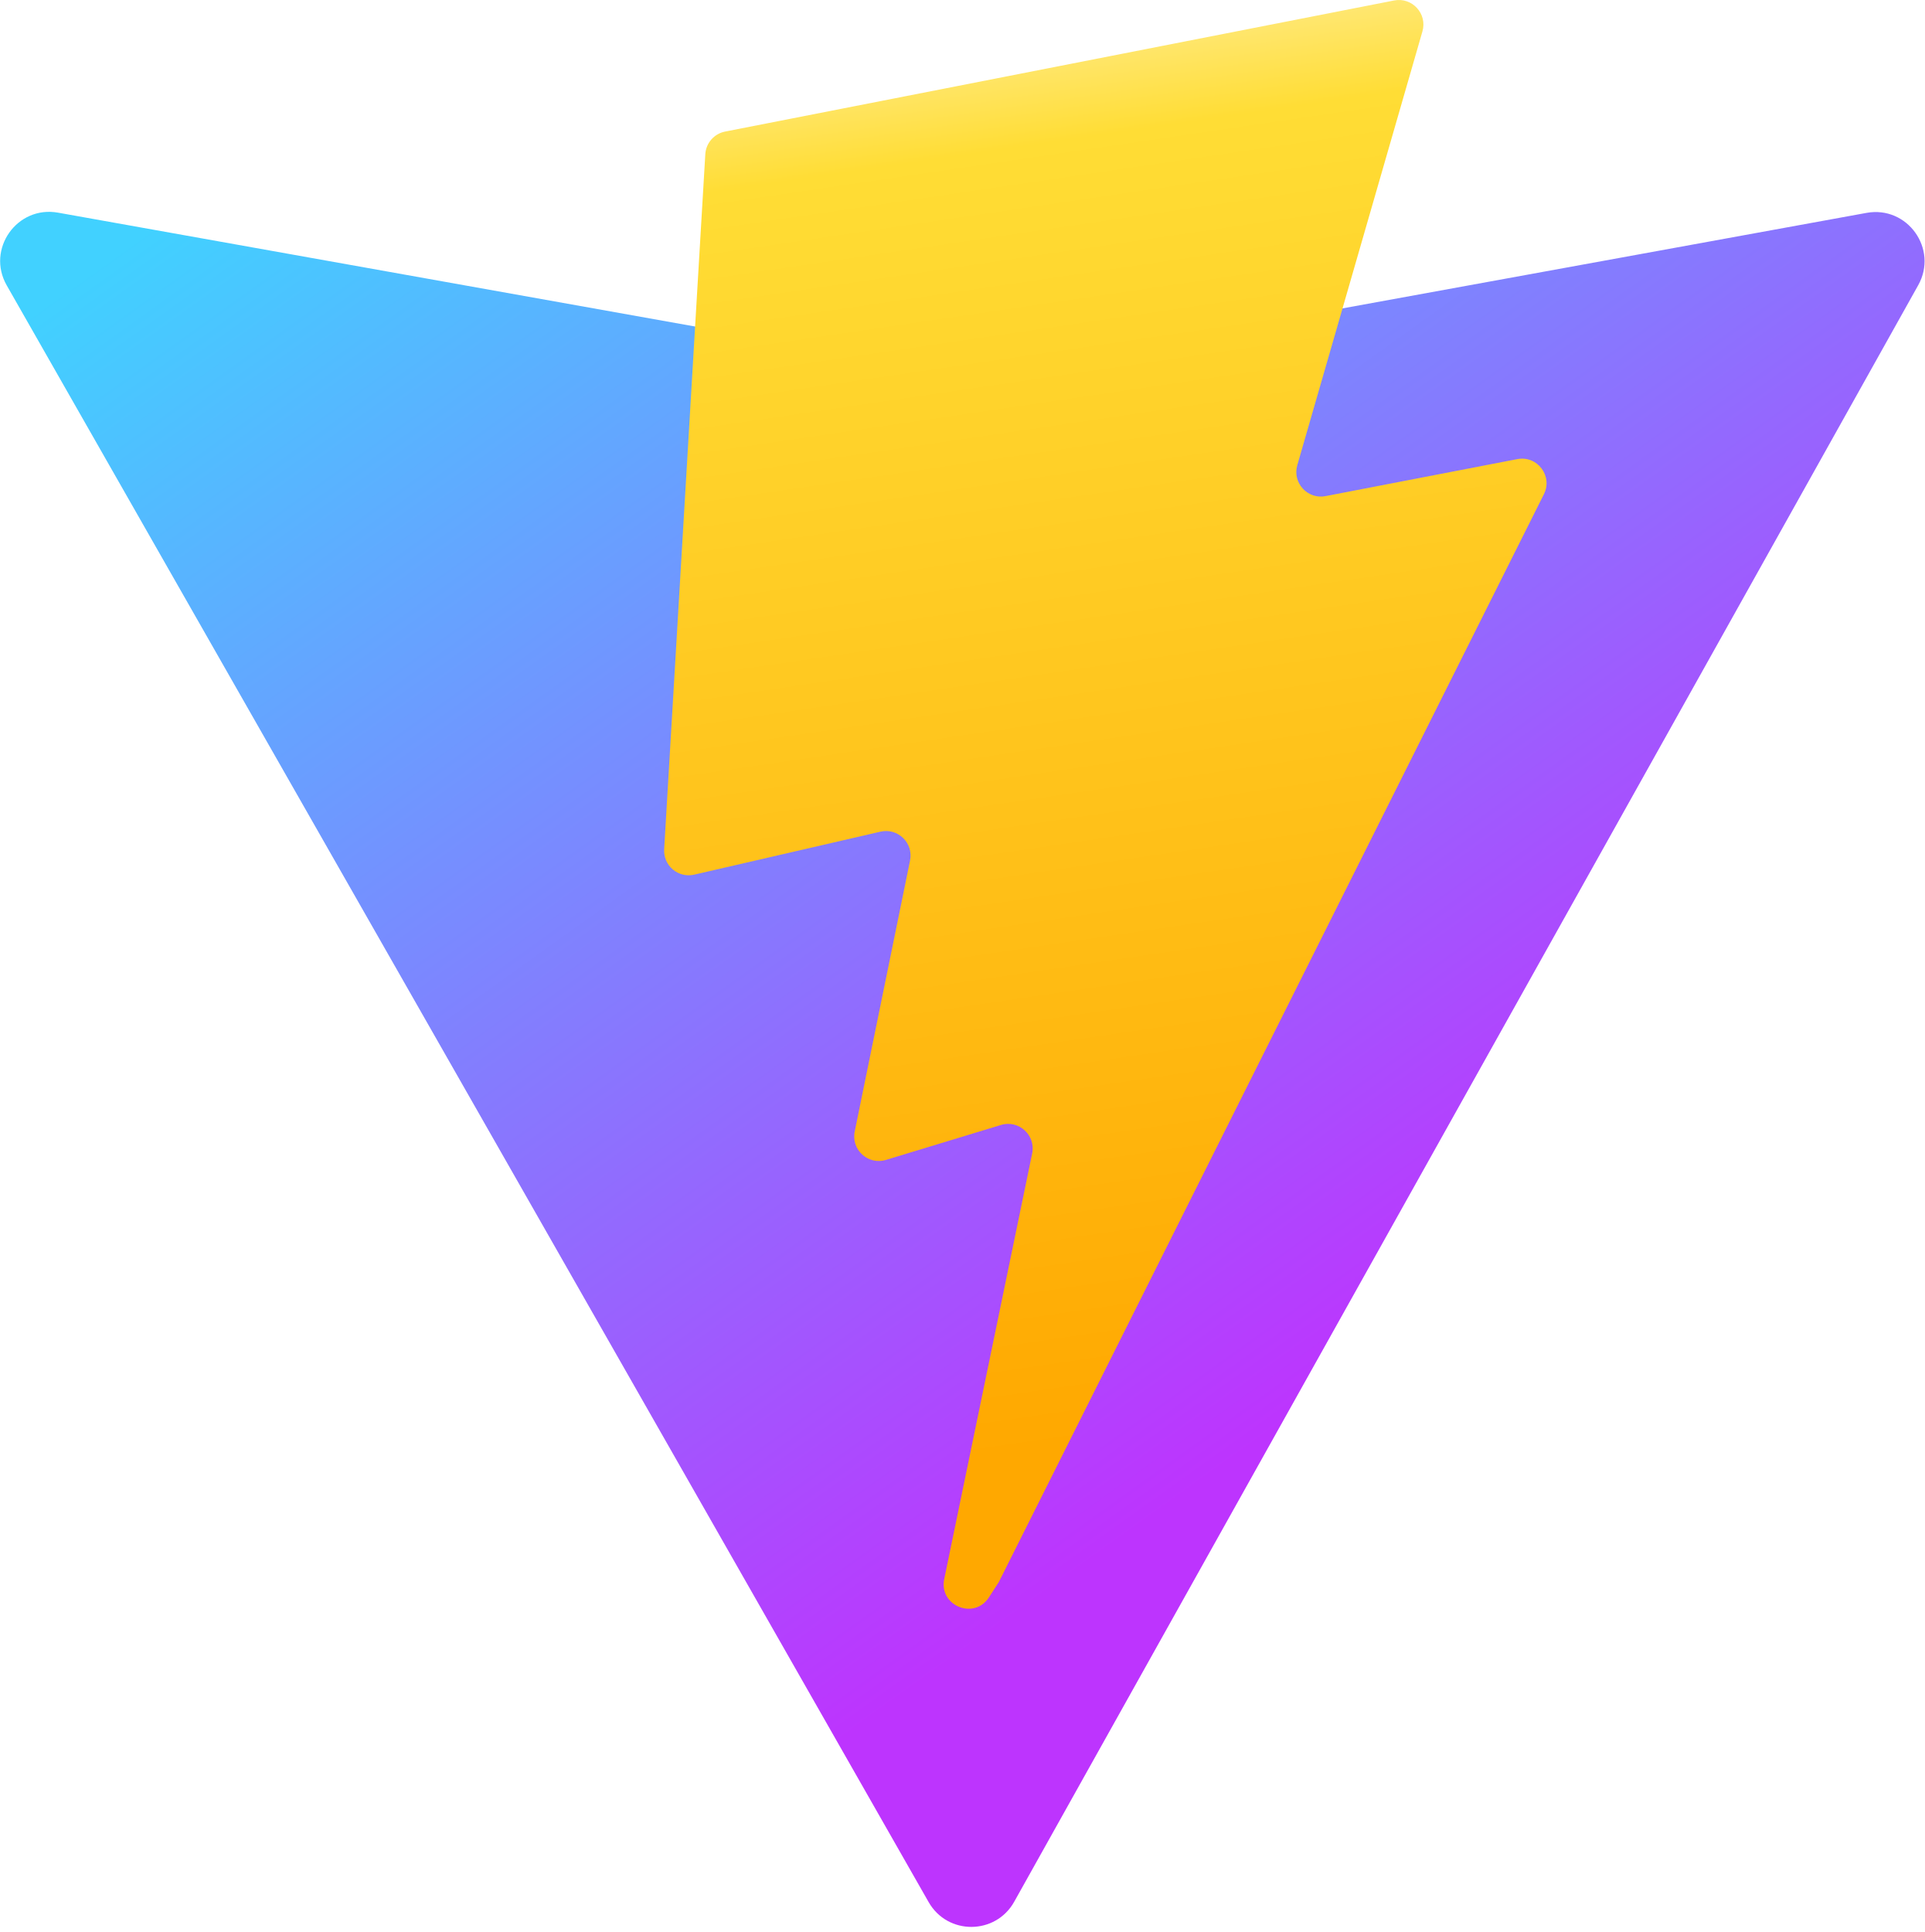
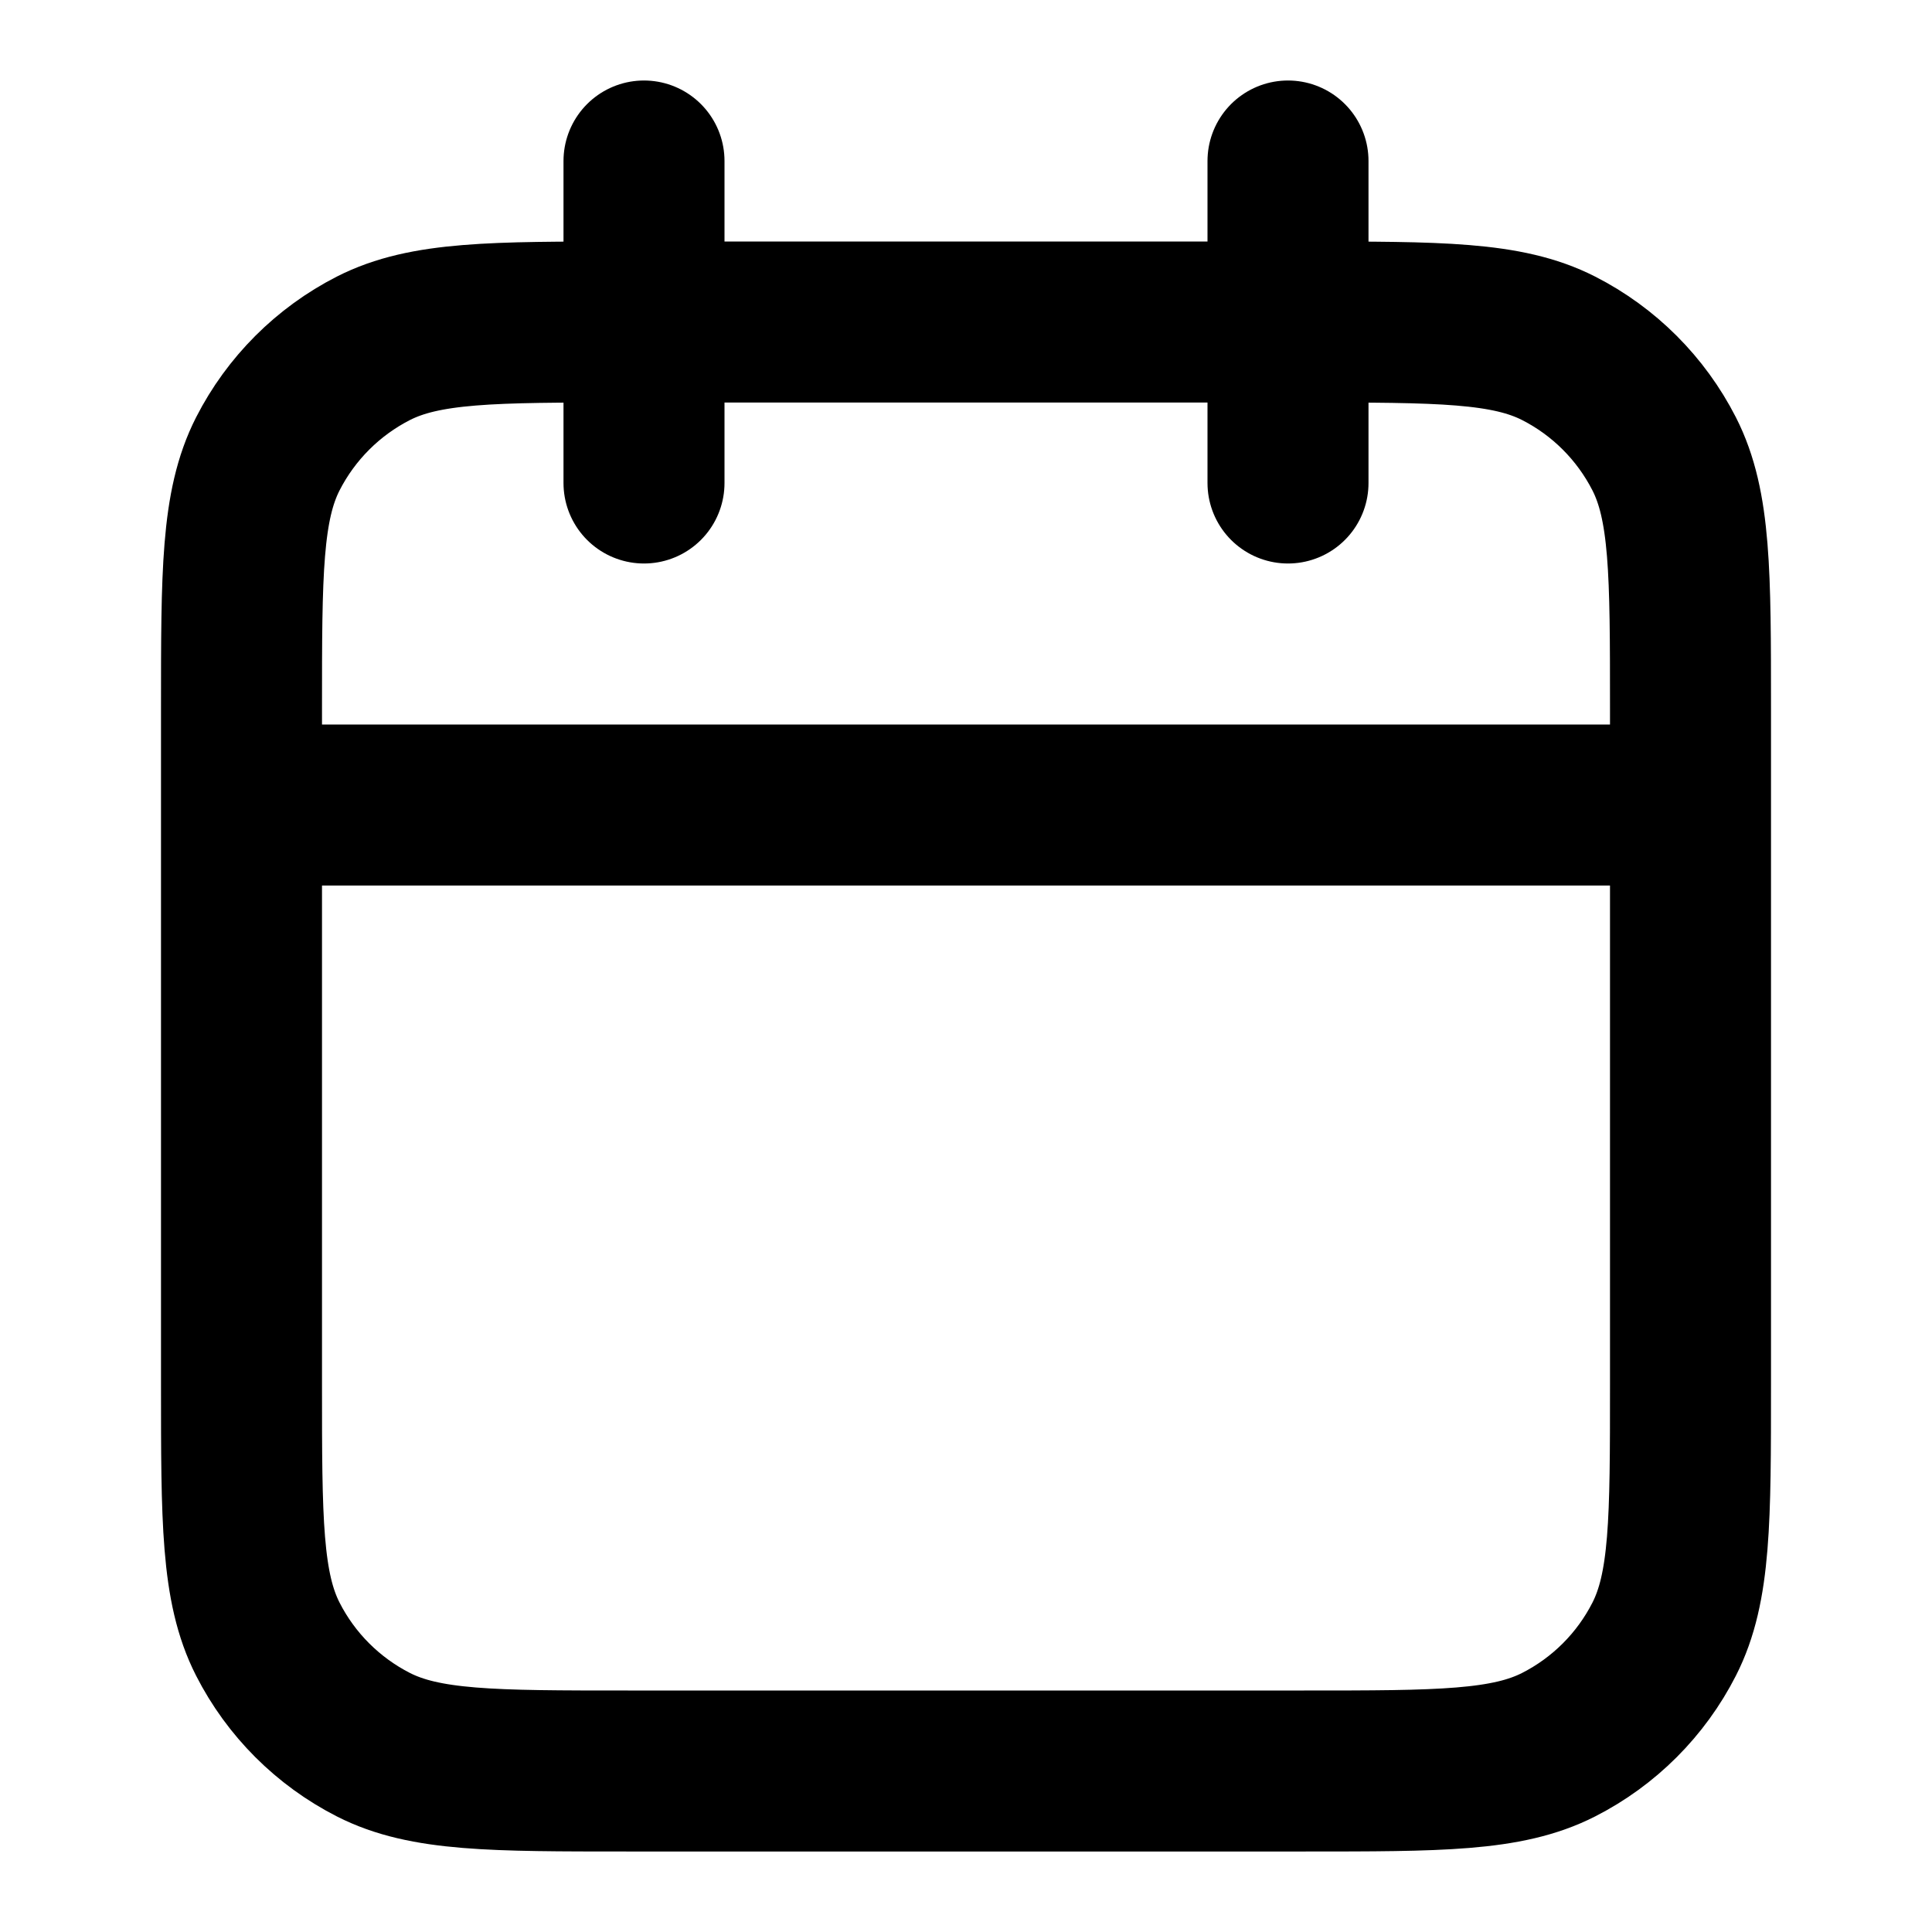
- <svg xmlns="http://www.w3.org/2000/svg" aria-hidden="true" role="img" class="iconify iconify--logos" width="31.88" height="32" preserveAspectRatio="xMidYMid meet" viewBox="0 0 256 257">
-   <defs>
-     <linearGradient id="IconifyId1813088fe1fbc01fb466" x1="-.828%" x2="57.636%" y1="7.652%" y2="78.411%">
-       <stop offset="0%" stop-color="#41D1FF" />
-       <stop offset="100%" stop-color="#BD34FE" />
-     </linearGradient>
-     <linearGradient id="IconifyId1813088fe1fbc01fb467" x1="43.376%" x2="50.316%" y1="2.242%" y2="89.03%">
-       <stop offset="0%" stop-color="#FFEA83" />
-       <stop offset="8.333%" stop-color="#FFDD35" />
-       <stop offset="100%" stop-color="#FFA800" />
-     </linearGradient>
-   </defs>
-   <path fill="url(#IconifyId1813088fe1fbc01fb466)" d="M255.153 37.938L134.897 252.976c-2.483 4.44-8.862 4.466-11.382.048L.875 37.958c-2.746-4.814 1.371-10.646 6.827-9.67l120.385 21.517a6.537 6.537 0 0 0 2.322-.004l117.867-21.483c5.438-.991 9.574 4.796 6.877 9.62Z" />
-   <path fill="url(#IconifyId1813088fe1fbc01fb467)" d="M185.432.063L96.44 17.501a3.268 3.268 0 0 0-2.634 3.014l-5.474 92.456a3.268 3.268 0 0 0 3.997 3.378l24.777-5.718c2.318-.535 4.413 1.507 3.936 3.838l-7.361 36.047c-.495 2.426 1.782 4.5 4.151 3.78l15.304-4.649c2.372-.72 4.652 1.36 4.15 3.788l-11.698 56.621c-.732 3.542 3.979 5.473 5.943 2.437l1.313-2.028l72.516-144.72c1.215-2.423-.88-5.186-3.54-4.672l-25.505 4.922c-2.396.462-4.435-1.77-3.759-4.114l16.646-57.705c.677-2.35-1.37-4.583-3.769-4.113Z" />
+ <svg xmlns="http://www.w3.org/2000/svg" width="100%" height="100%" viewBox="0 0 24 24" fill="none">
+   <path d="M21 10H3M16 2V6M8 2V6M7.8 22H16.2C17.88 22 18.72 22 19.362 21.673C19.927 21.385 20.385 20.927 20.673 20.362C21 19.72 21 18.88 21 17.2V8.8C21 7.12 21 6.28 20.673 5.638C20.385 5.074 19.927 4.615 19.362 4.327C18.72 4 17.88 4 16.2 4H7.8C6.12 4 5.28 4 4.638 4.327C4.074 4.615 3.615 5.074 3.327 5.638C3 6.28 3 7.12 3 8.8V17.2C3 18.88 3 19.72 3.327 20.362C3.615 20.927 4.074 21.385 4.638 21.673C5.28 22 6.12 22 7.8 22Z" stroke="currentColor" stroke-width="2" stroke-linecap="round" stroke-linejoin="round" />
</svg>
